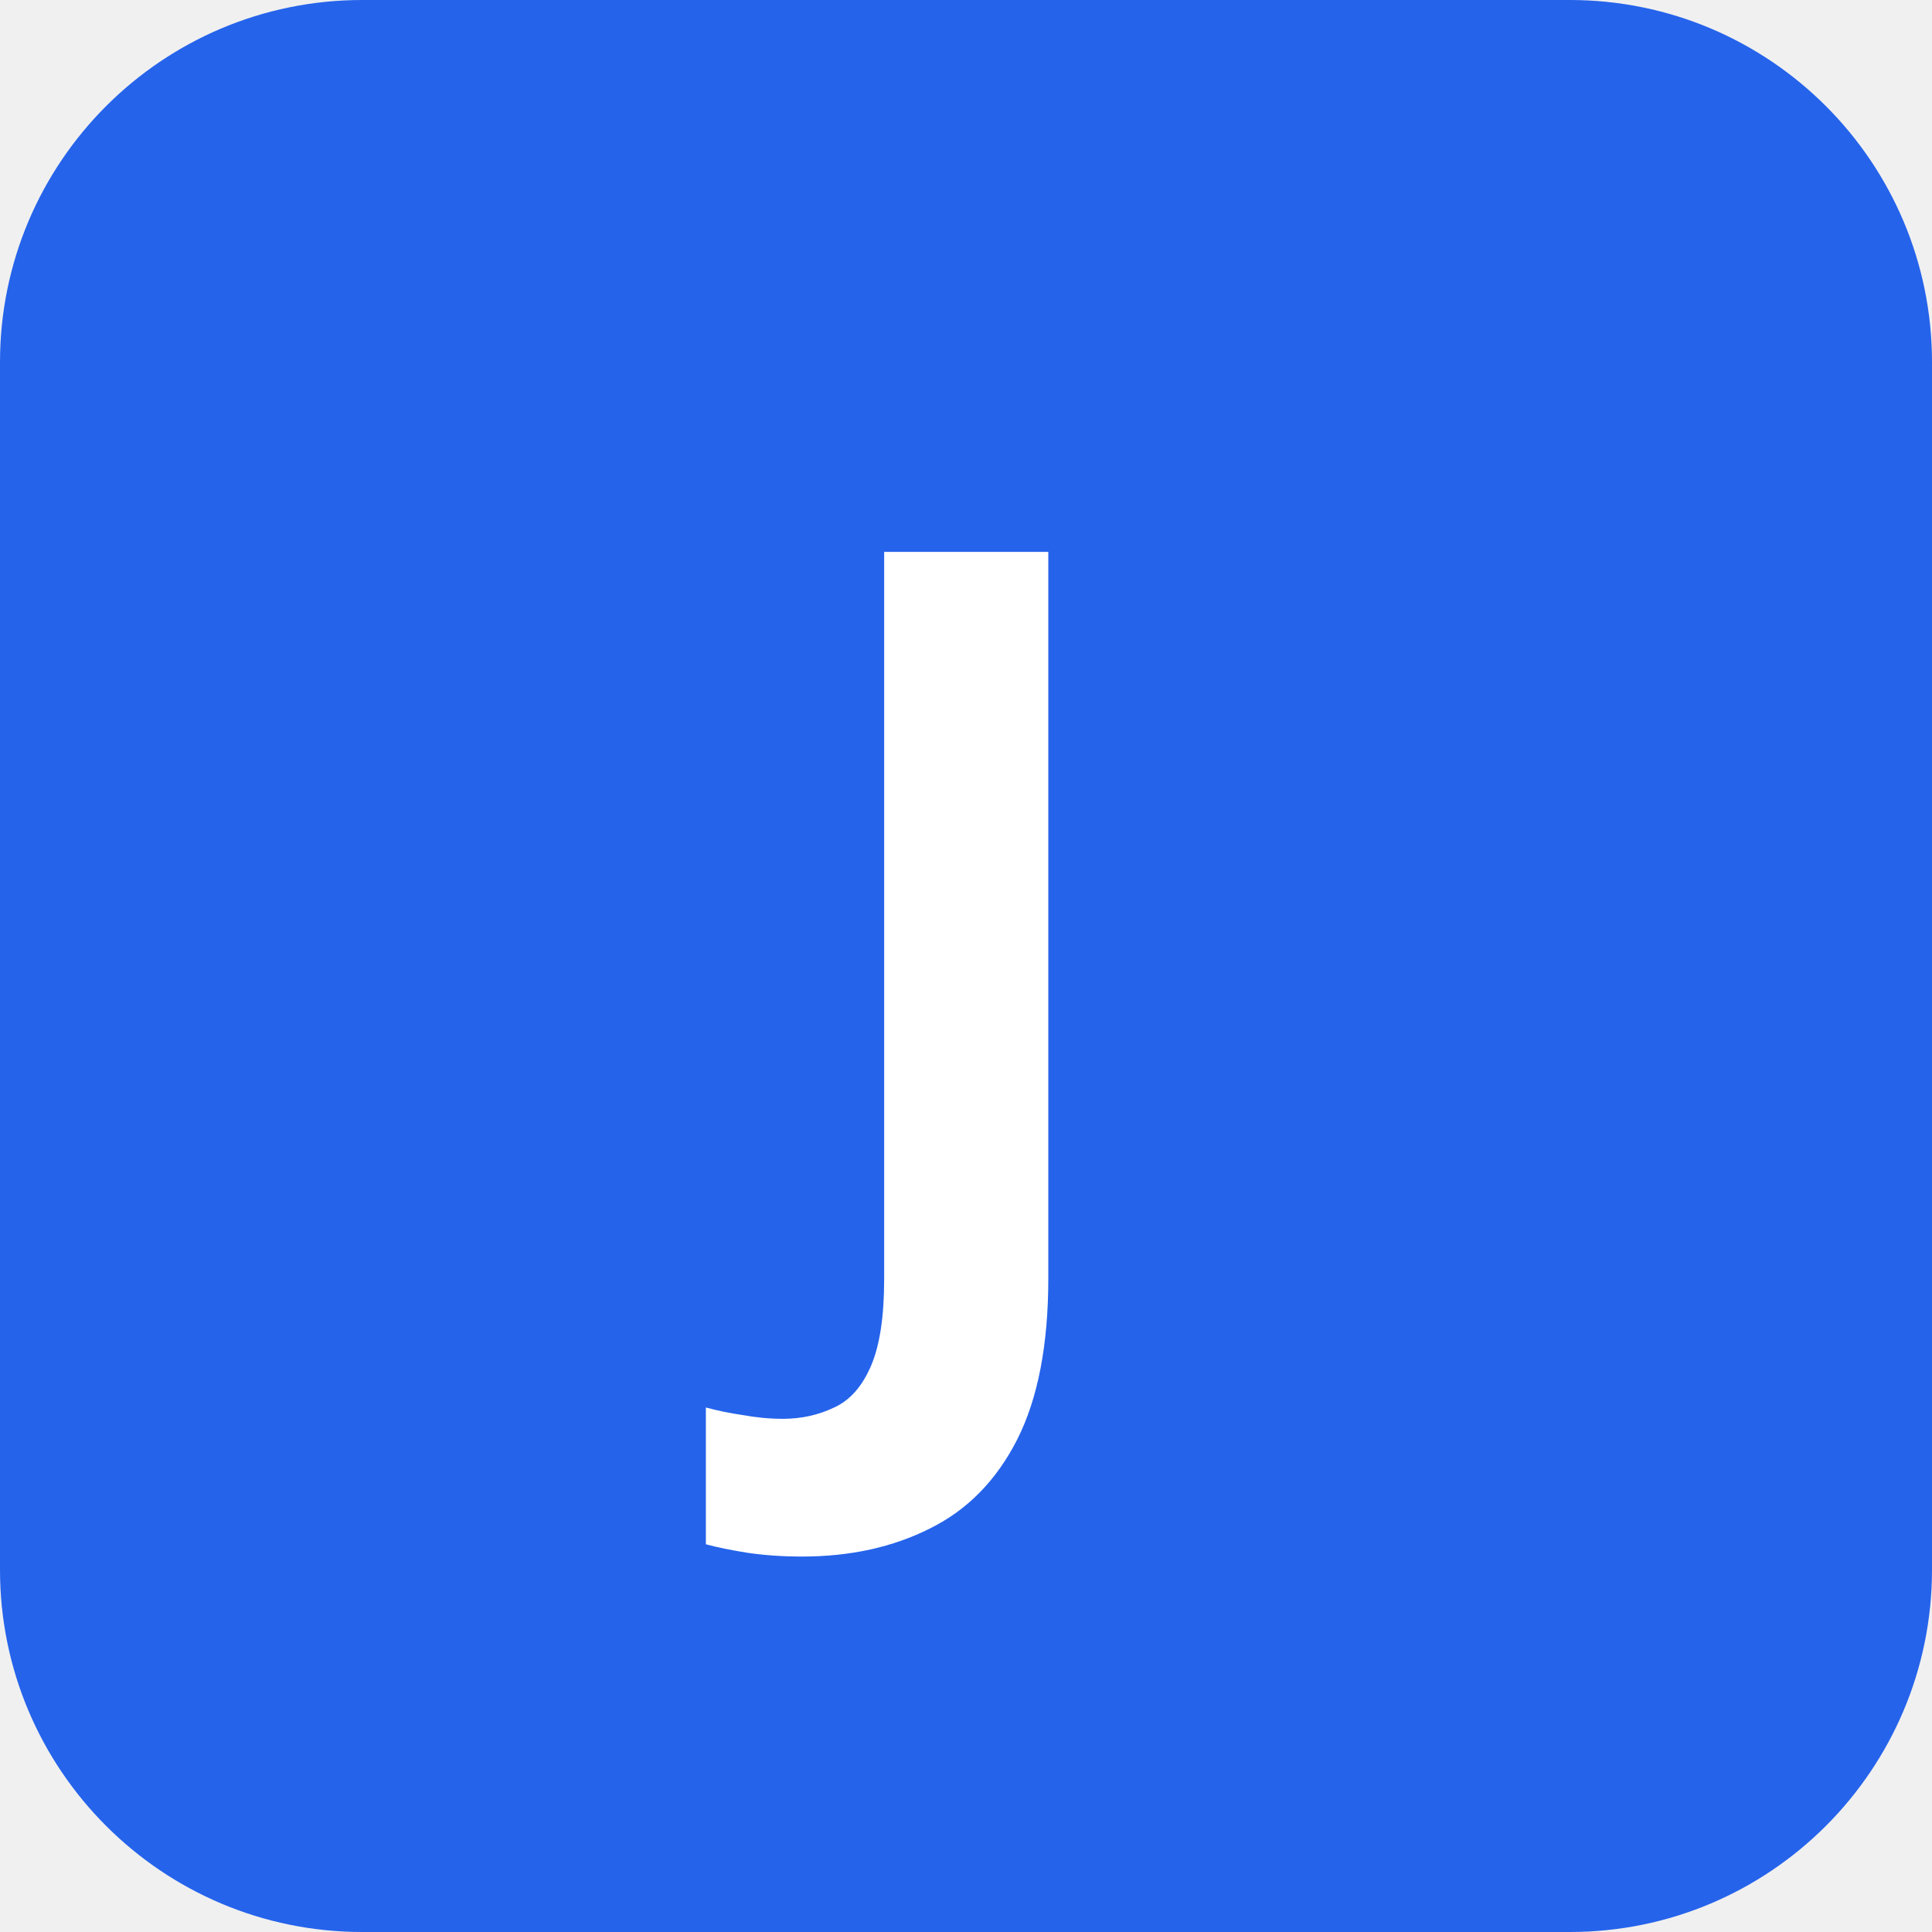
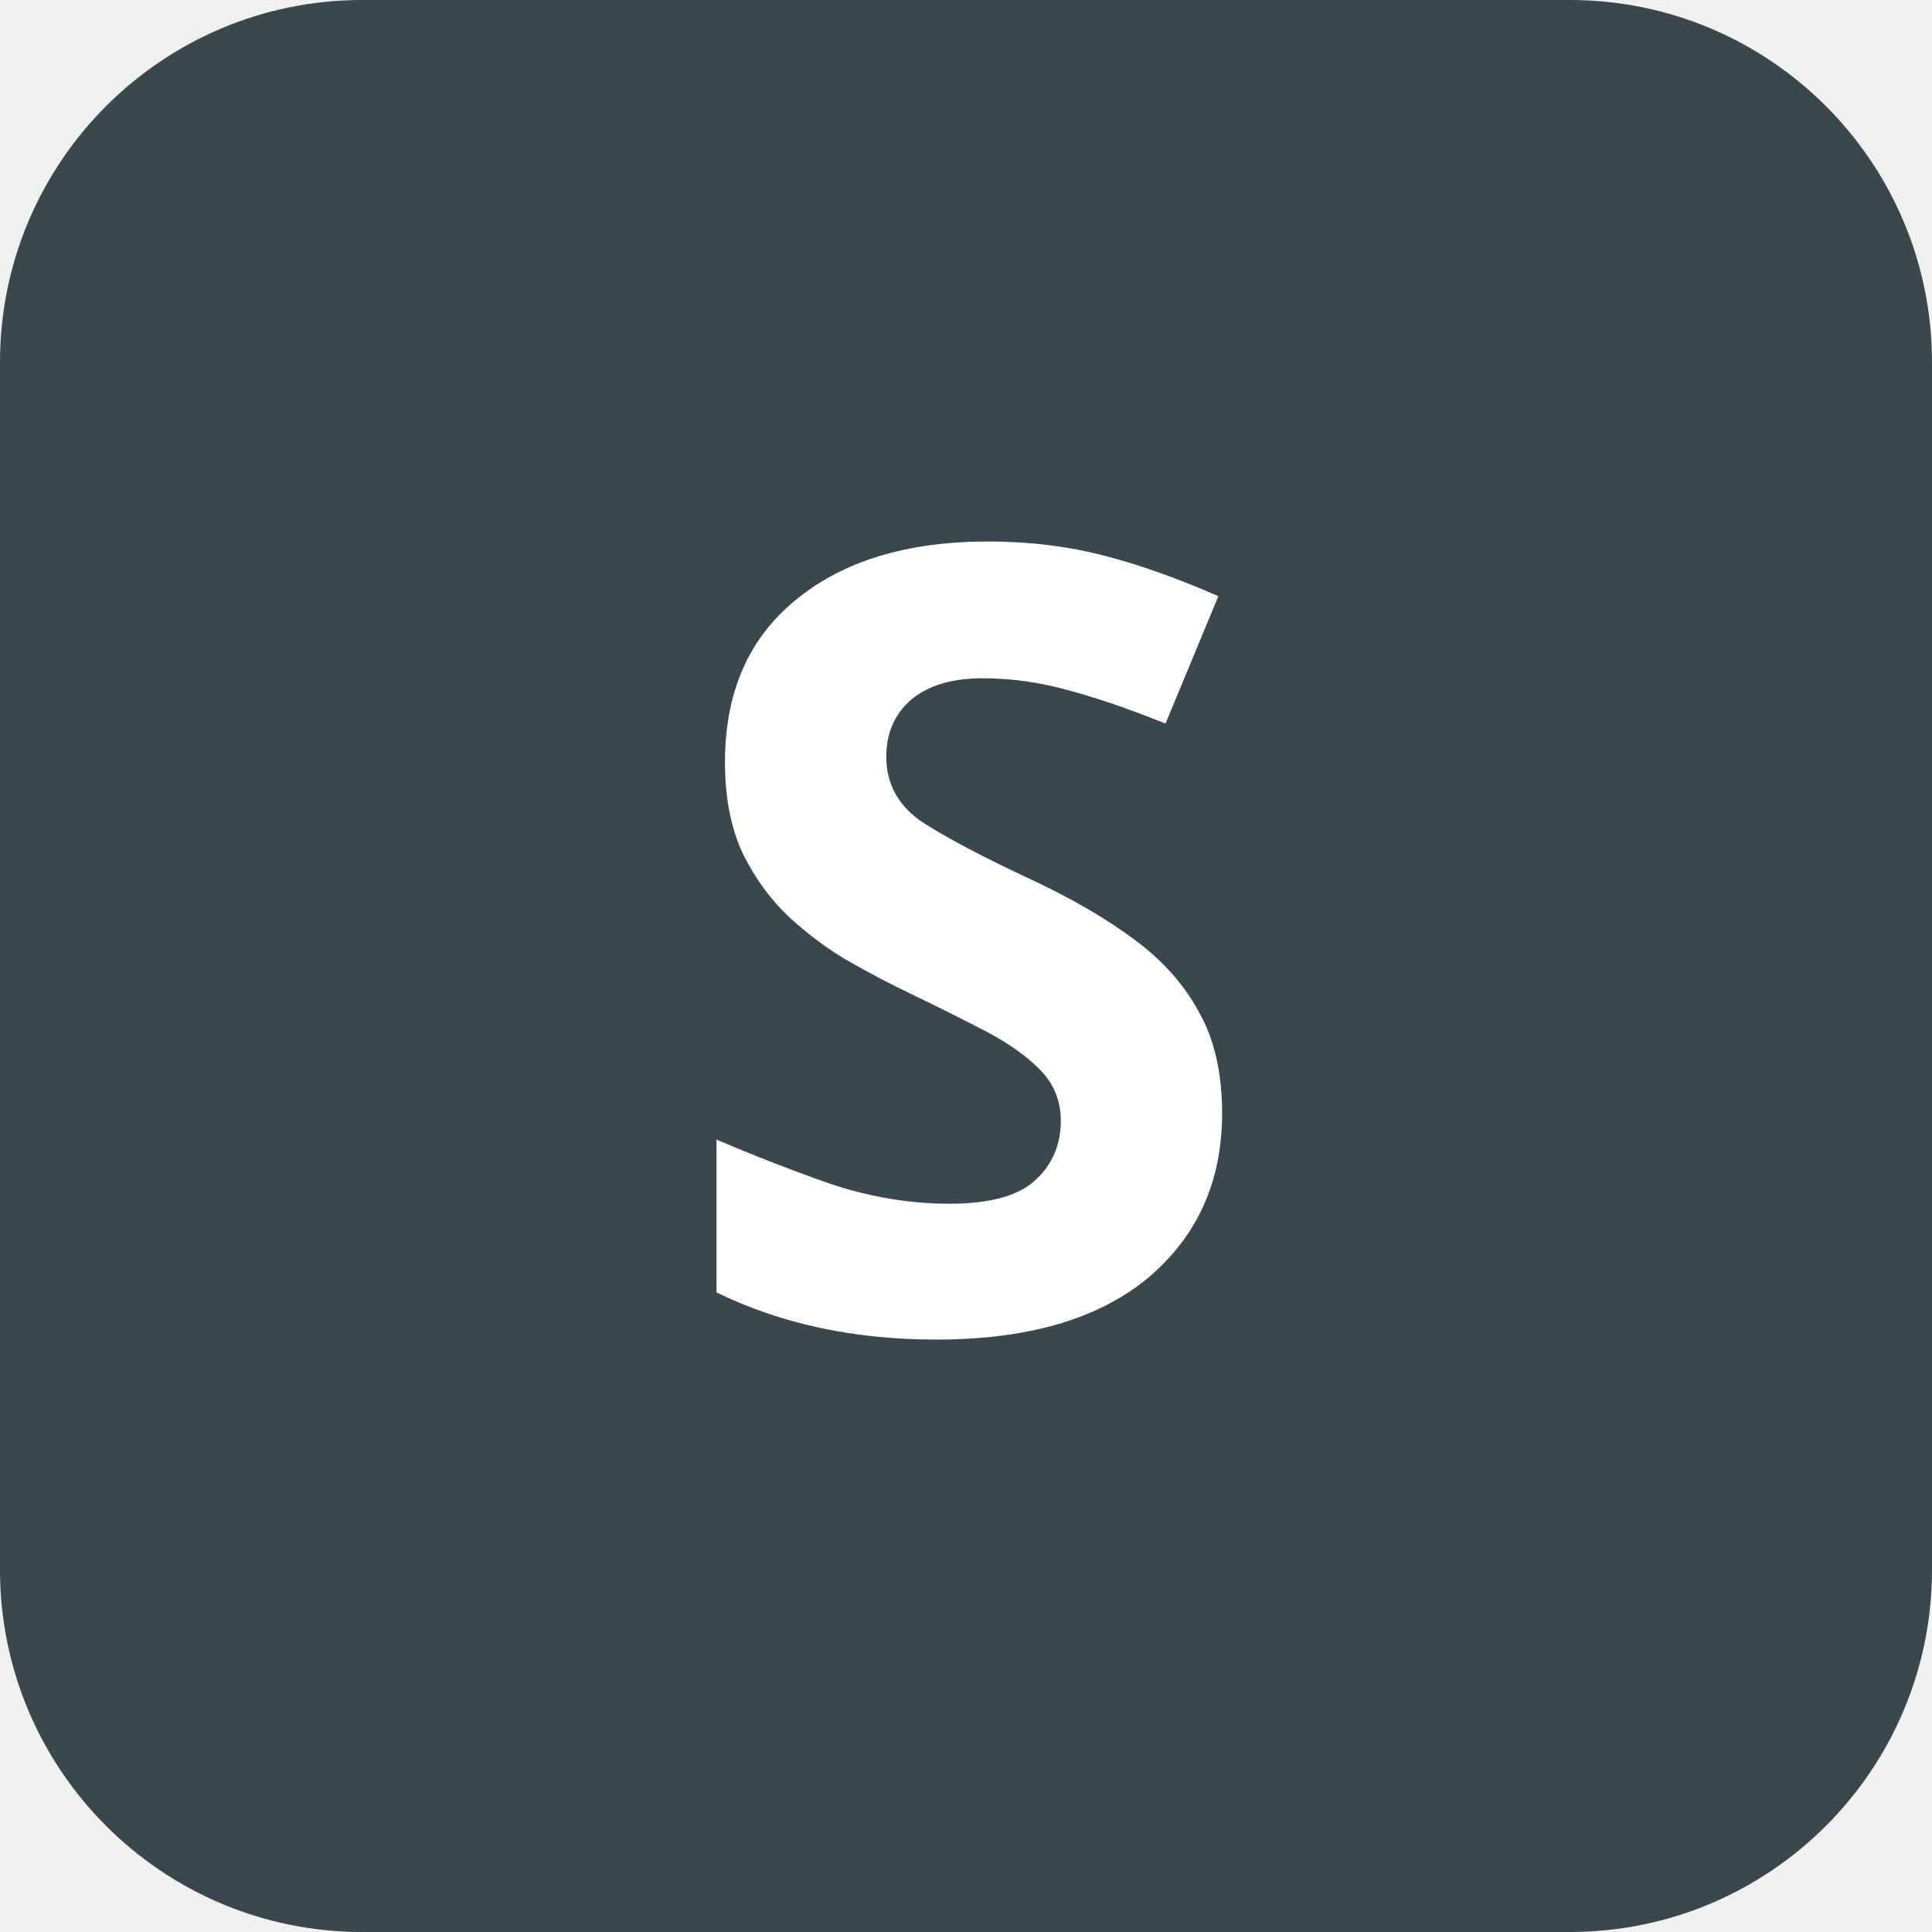
<svg xmlns="http://www.w3.org/2000/svg" width="32" height="32" viewBox="0 0 32 32">
-   <rect width="32" height="32" rx="6" fill="#2563eb" />
-   <text x="16" y="22" text-anchor="middle" fill="white" font-size="18" font-family="system-ui, sans-serif" font-weight="bold">J</text>
+   <rect width="32" height="32" rx="6" fill="#39474e" />
+   <text x="16" y="22" text-anchor="middle" fill="white" font-size="18" font-family="system-ui, sans-serif" font-weight="bold">S</text>
</svg>
